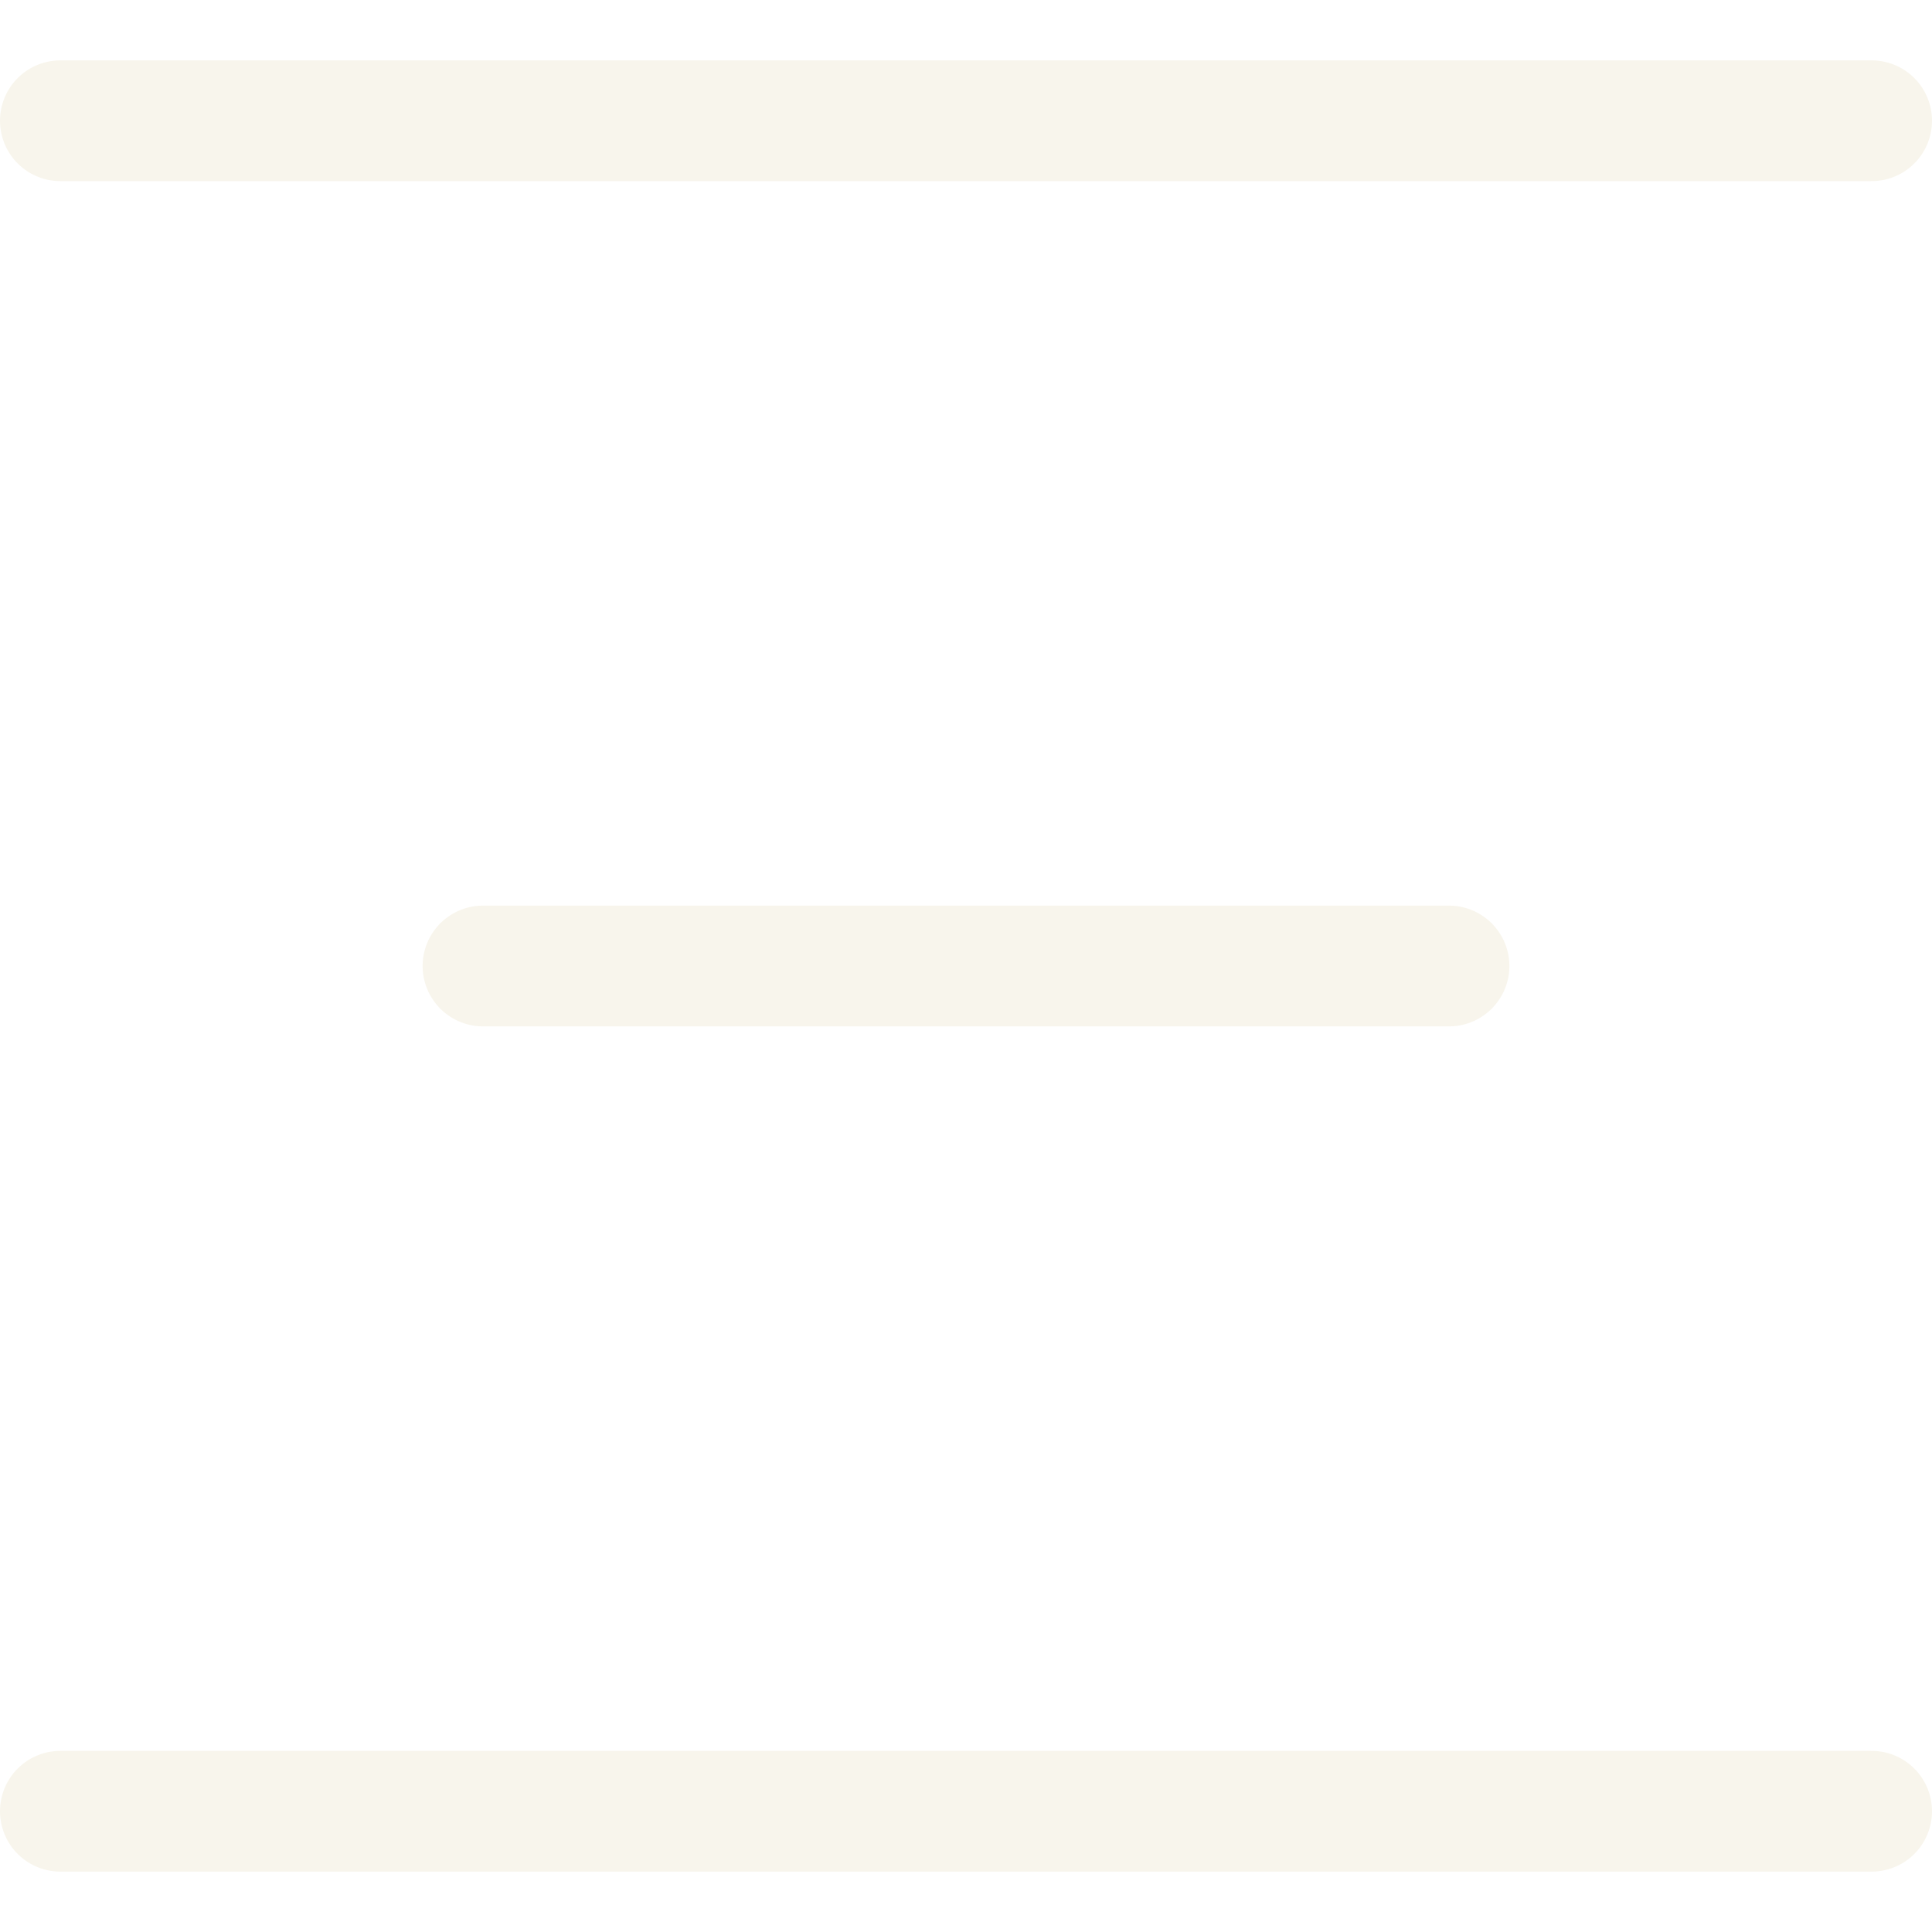
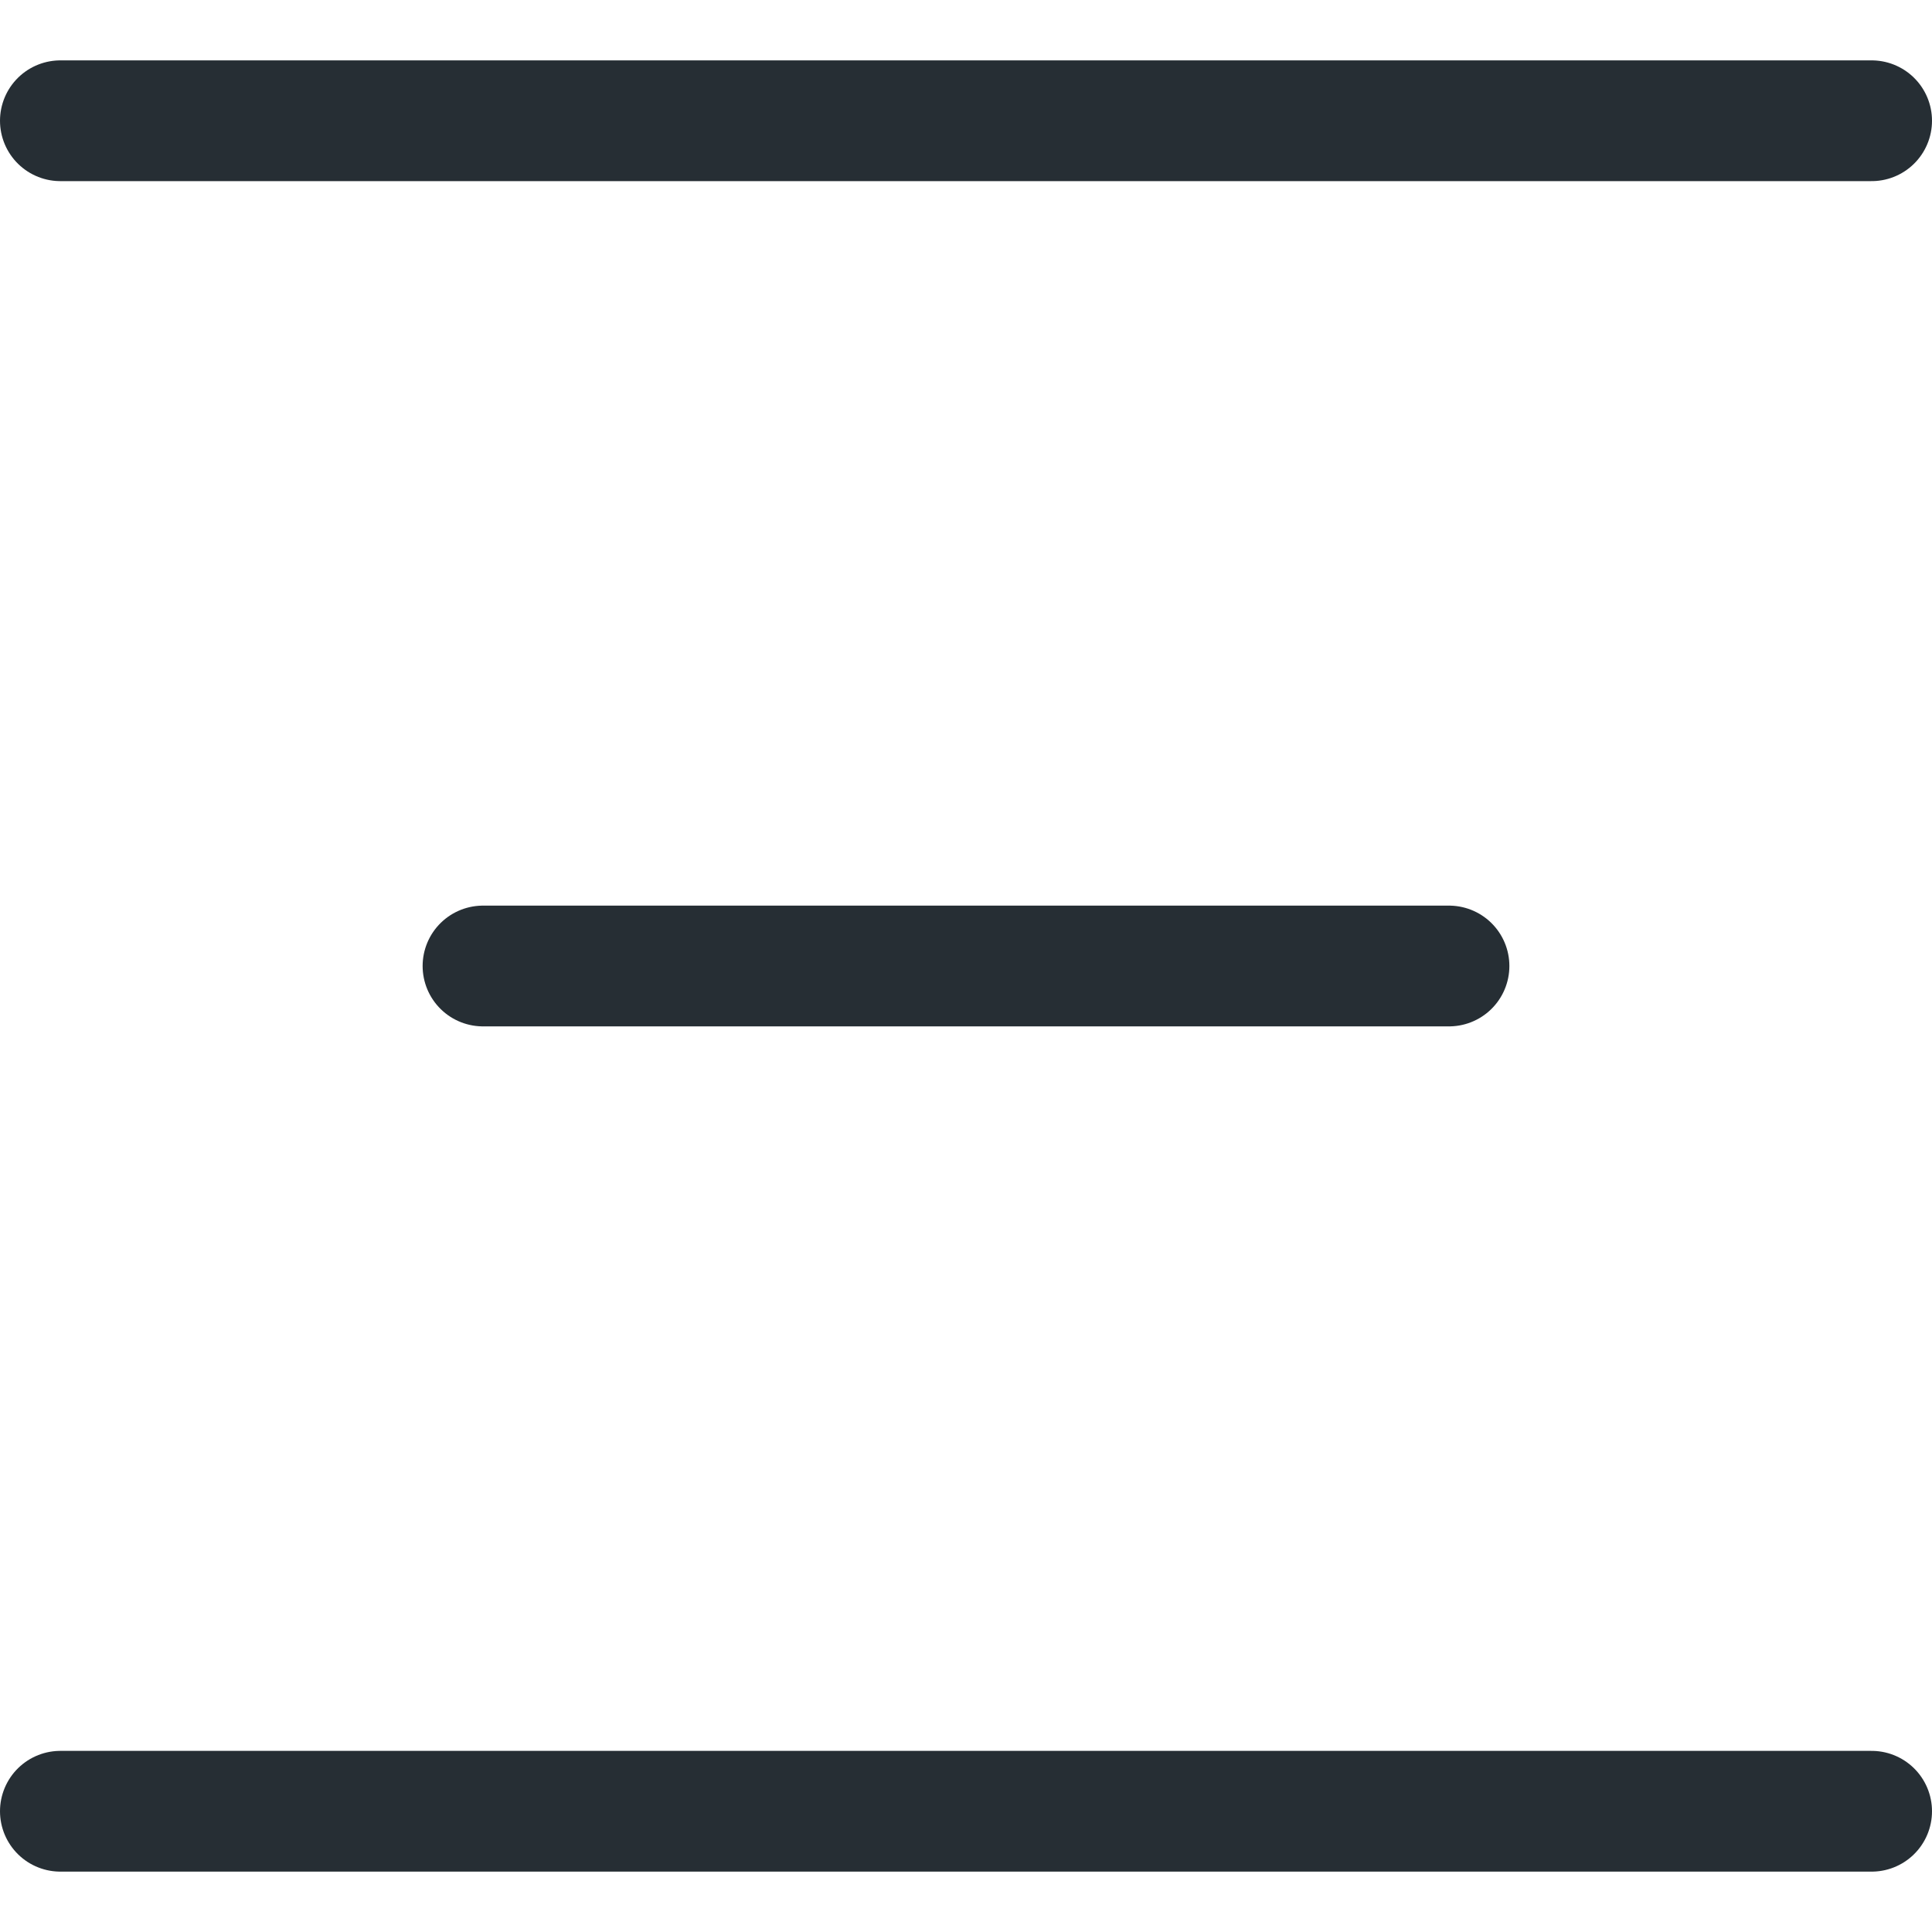
<svg xmlns="http://www.w3.org/2000/svg" width="32" height="32" viewBox="0 0 32 32" fill="none">
-   <path d="M1 2H31" stroke="#F8F5EC" stroke-width="2" stroke-linecap="round" />
-   <path d="M8 16L24 16" stroke="#F8F5EC" stroke-width="2" stroke-linecap="round" />
-   <path d="M1 30H31" stroke="#F8F5EC" stroke-width="2" stroke-linecap="round" />
+   <path d="M1 2H31" stroke="#262E34" stroke-width="2" stroke-linecap="round" />
+   <path d="M8 16H24" stroke="#262E34" stroke-width="2" stroke-linecap="round" />
+   <path d="M1 30H31" stroke="#262E34" stroke-width="2" stroke-linecap="round" />
</svg>
